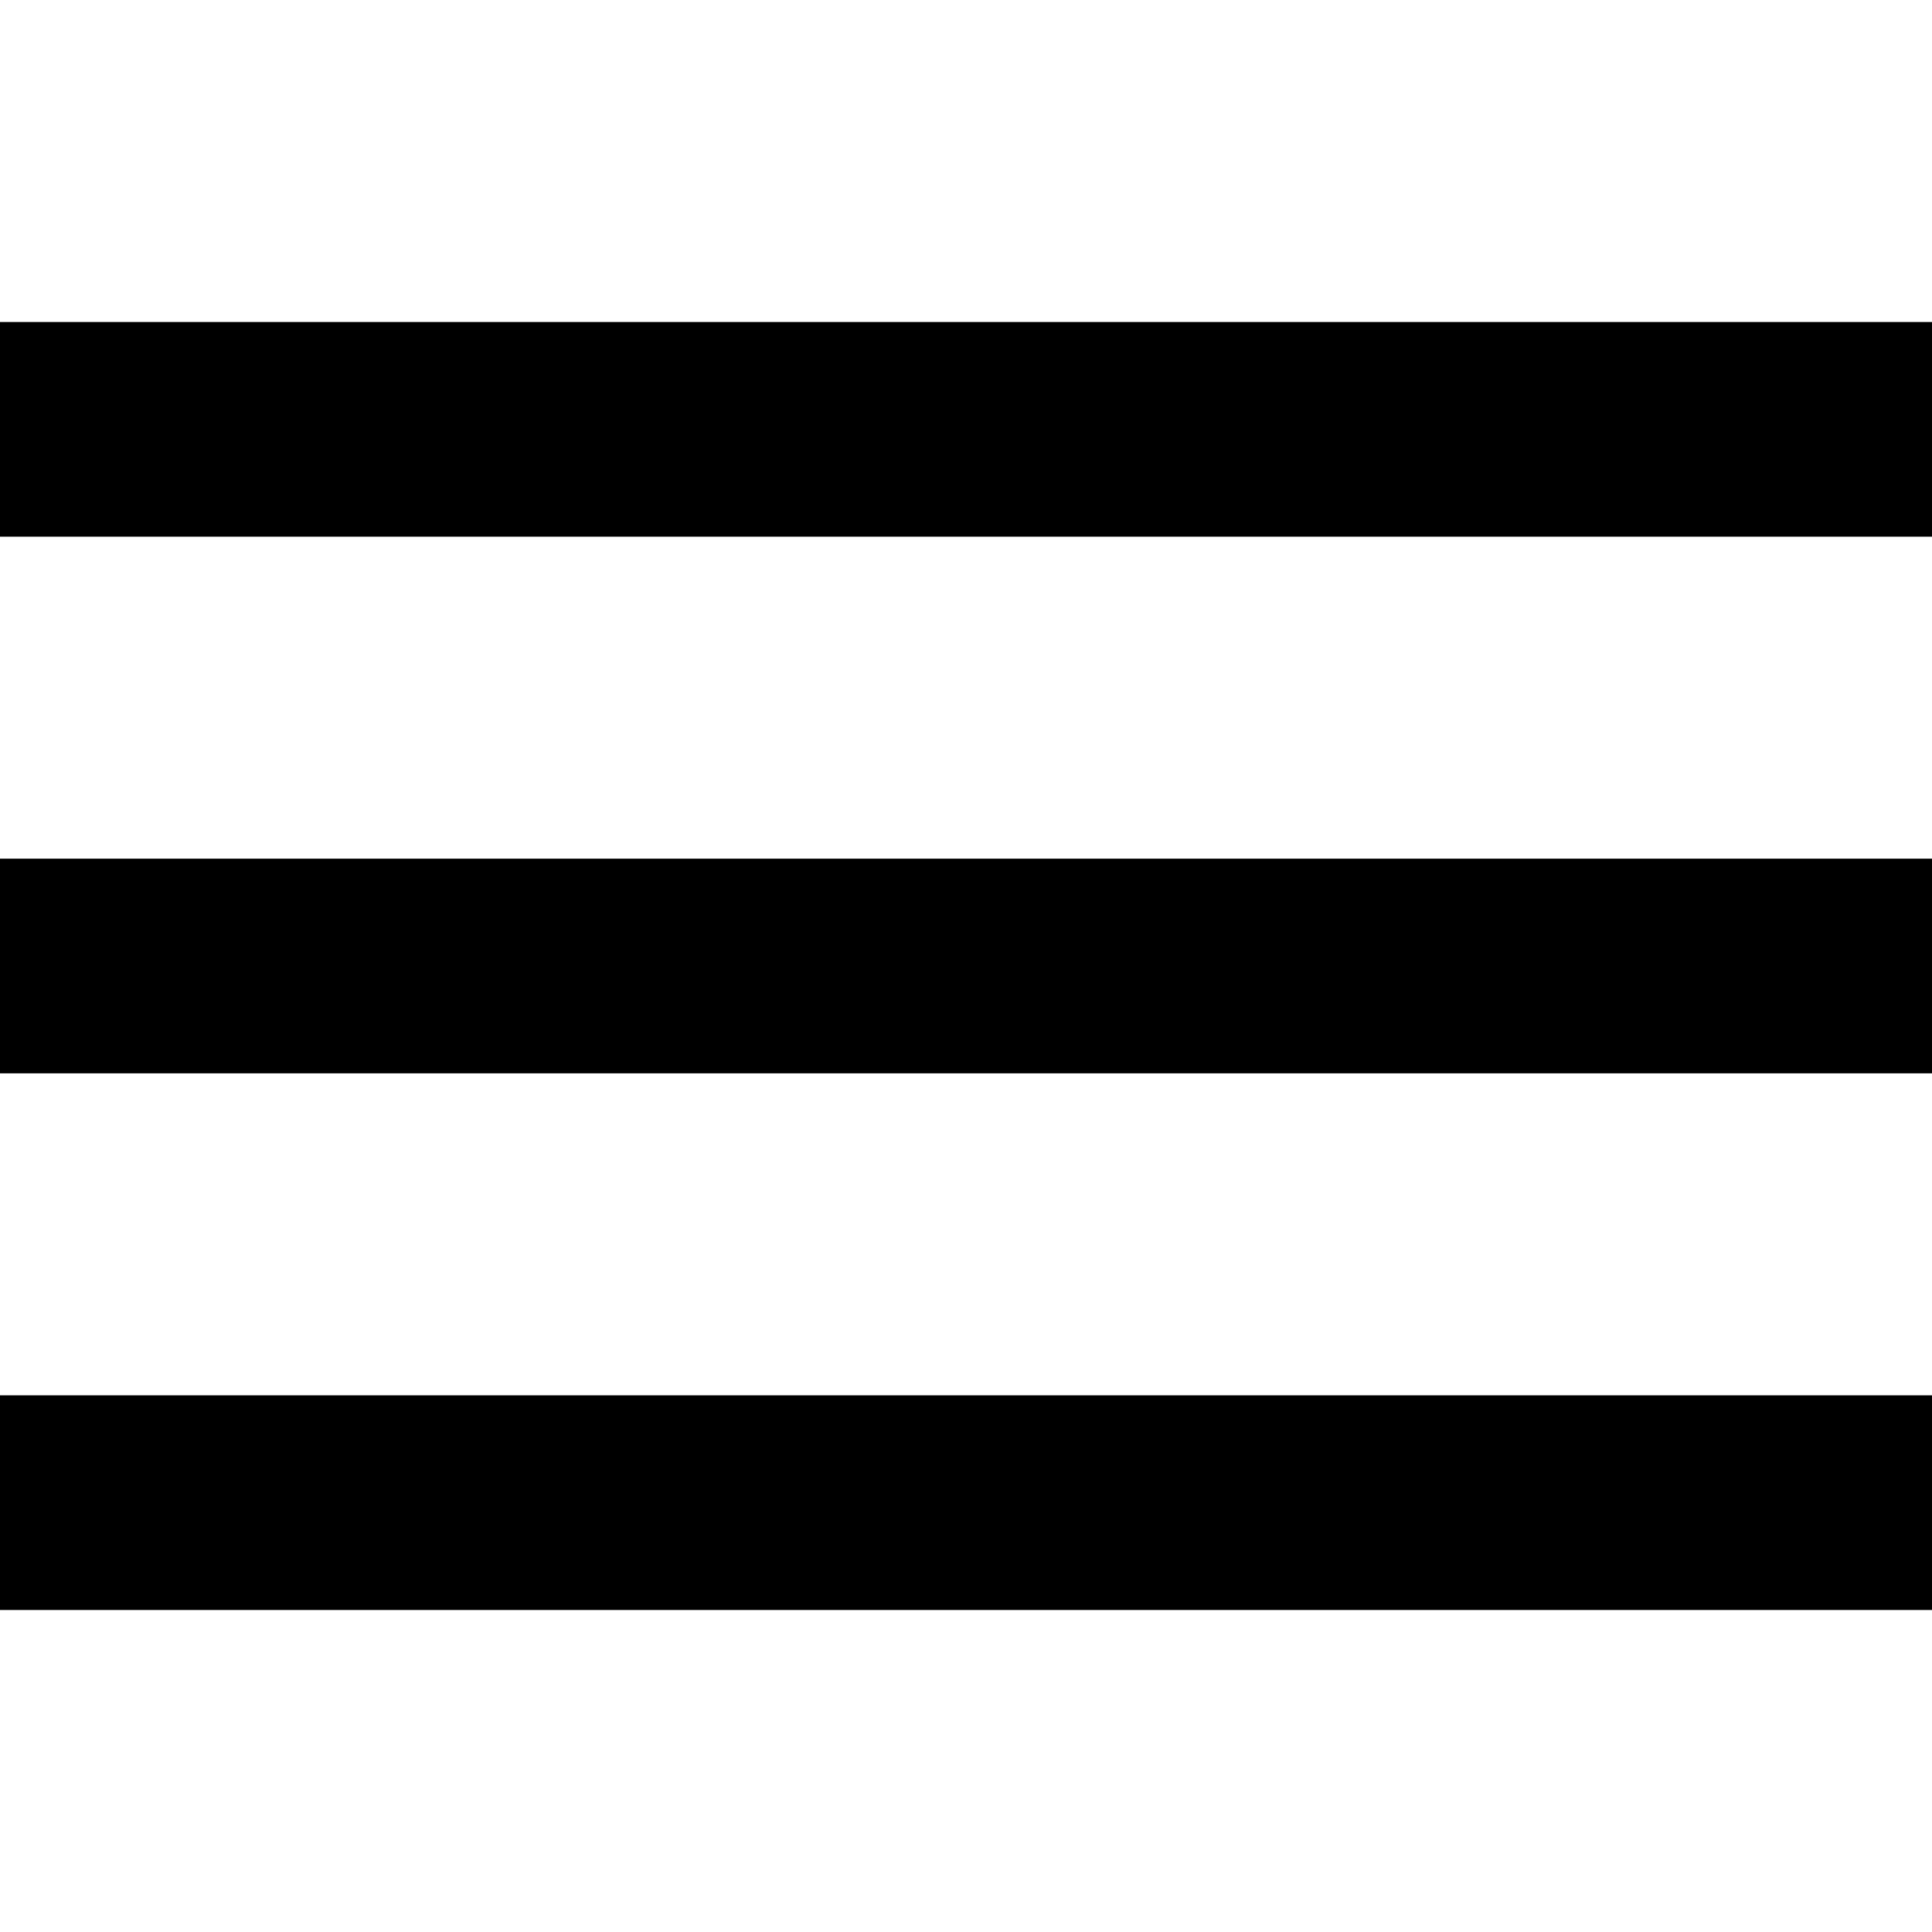
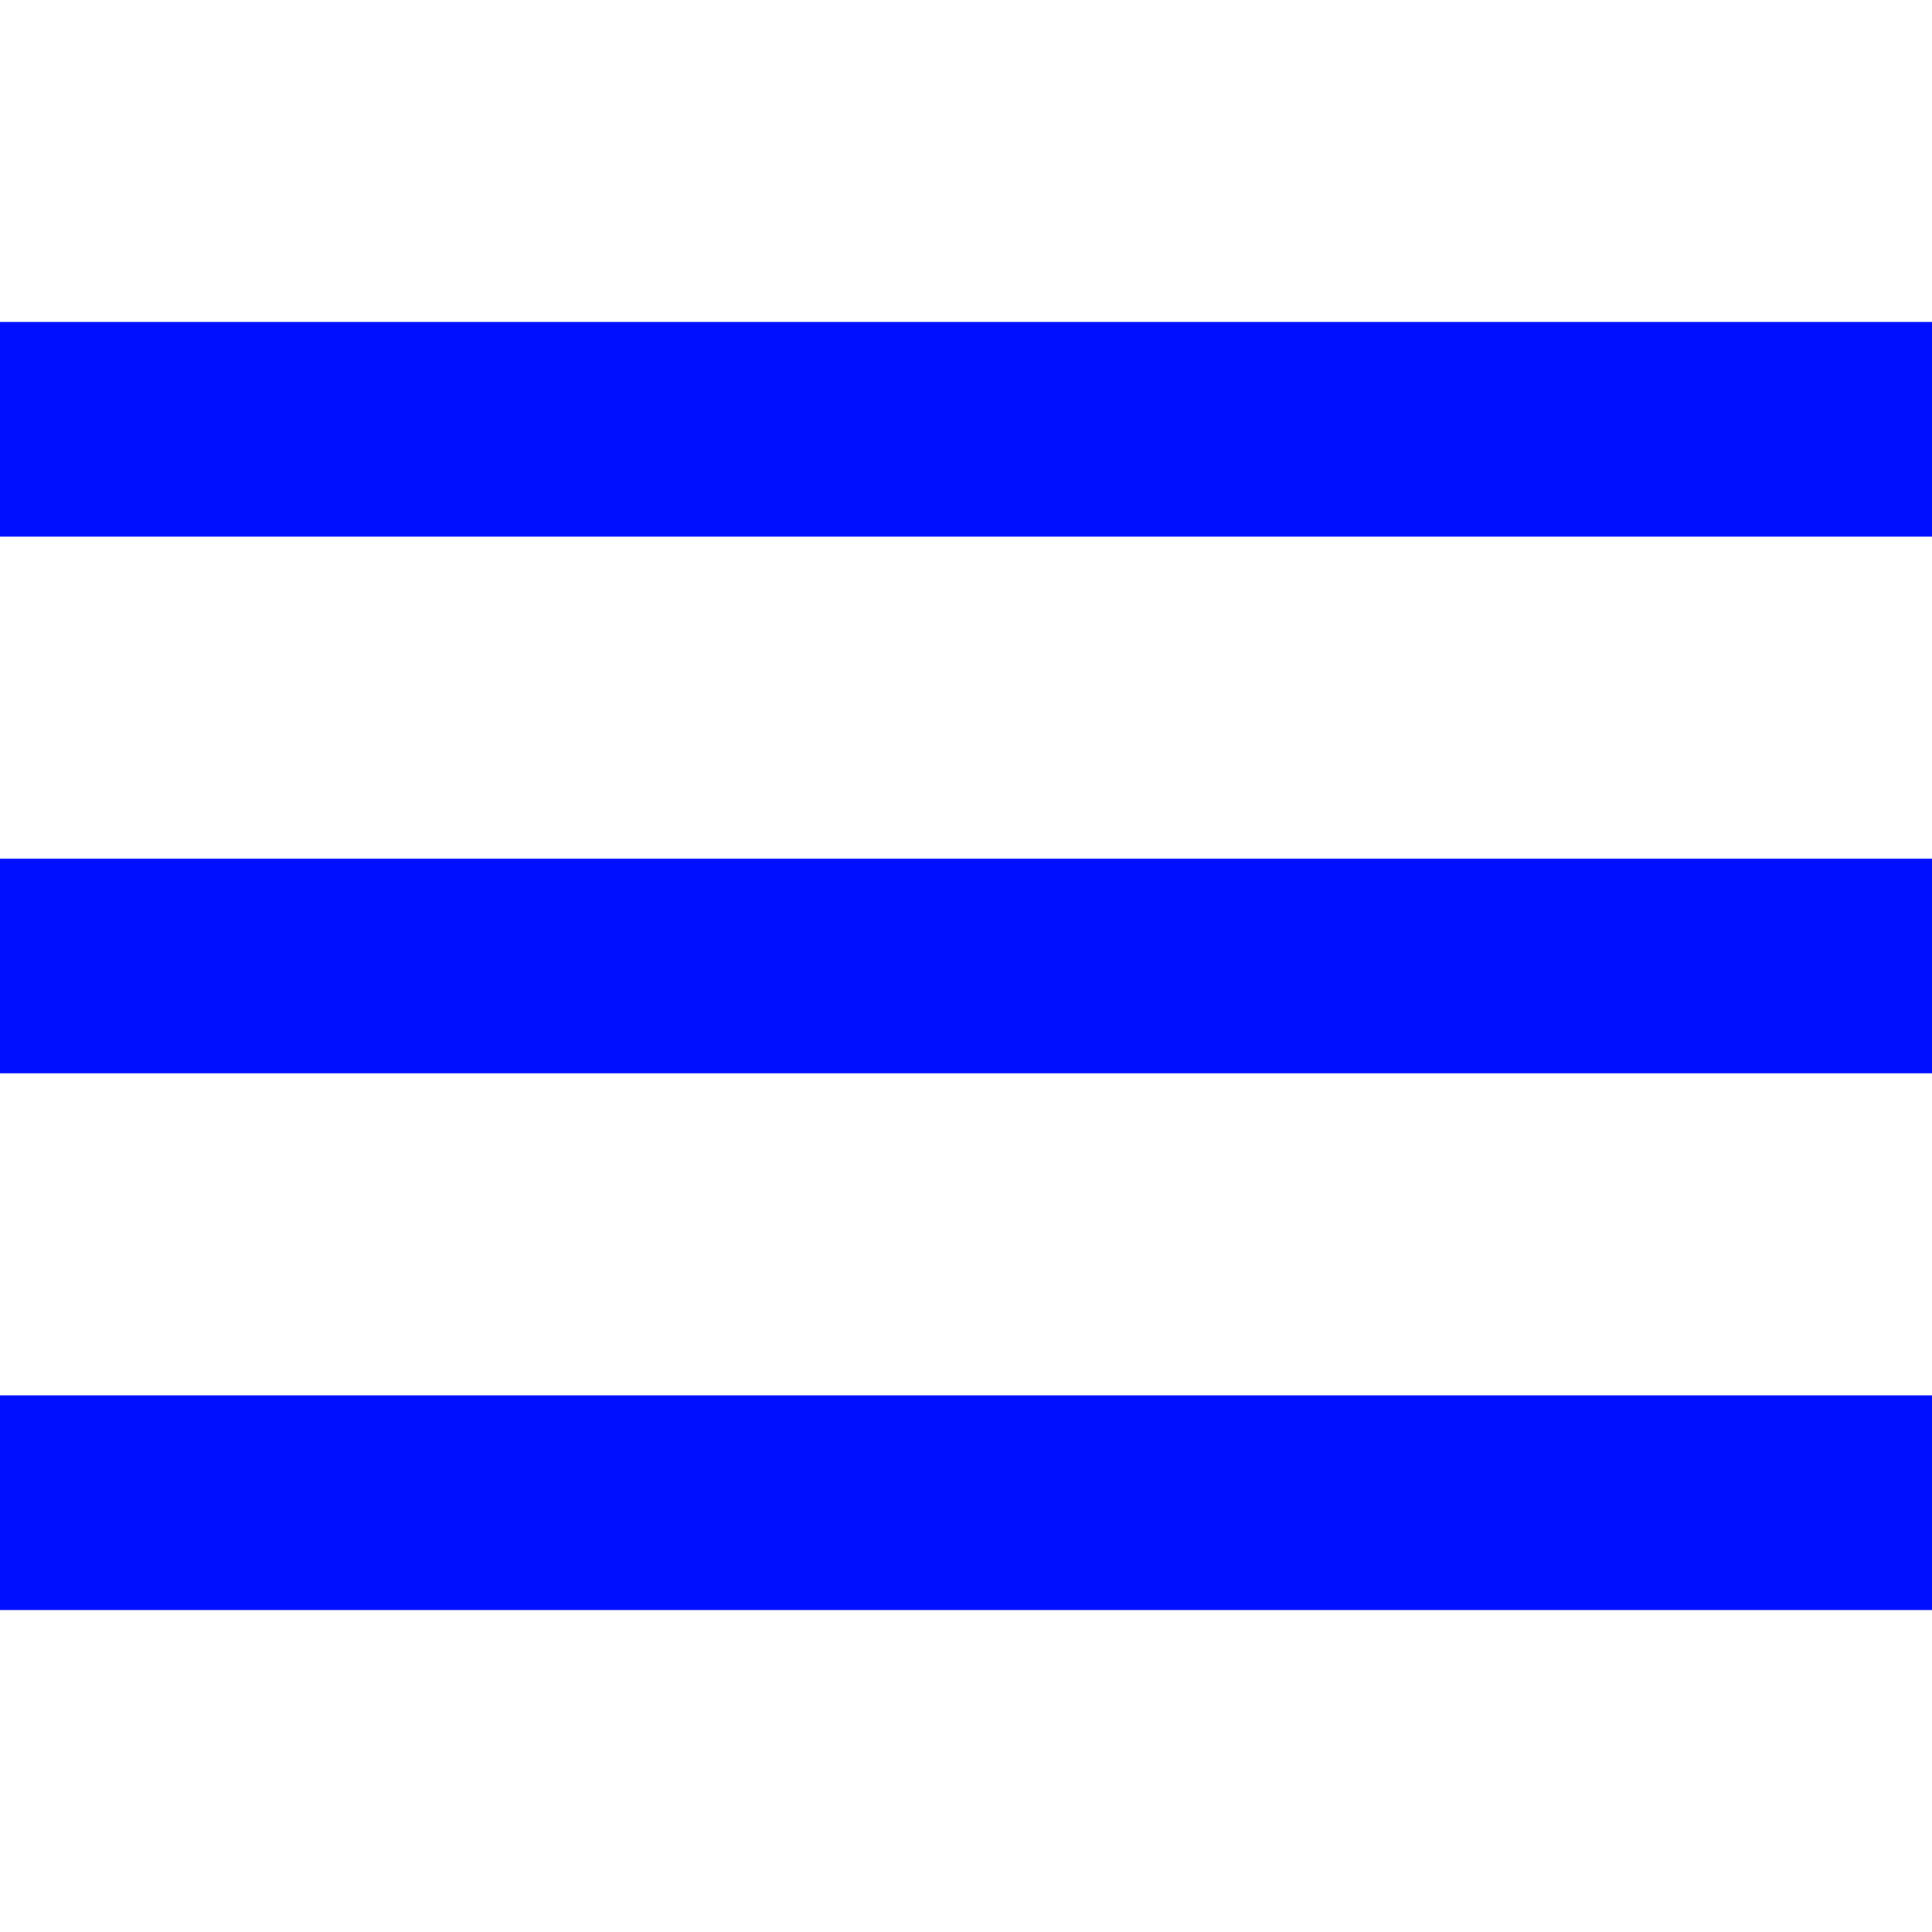
- <svg xmlns="http://www.w3.org/2000/svg" version="1.1" id="Capa_1" x="0px" y="0px" width="459px" height="459px" viewBox="0 0 459 459" style="enable-background:new 0 0 459 459;" xml:space="preserve">
+ <svg xmlns="http://www.w3.org/2000/svg" version="1.1" id="Capa_1" x="0px" y="0px" width="512px" height="512px" viewBox="0 0 459 459" style="enable-background:new 0 0 459 459;" xml:space="preserve">
  <g>
    <g id="menu">
-       <path d="M0,382.5h459v-51H0V382.5z M0,255h459v-51H0V255z M0,76.5v51h459v-51H0z" />
+       <path d="M0,382.5h459v-51H0V382.5z M0,255h459v-51H0V255z M0,76.5v51h459v-51H0z" fill="#000fff" />
    </g>
  </g>
  <g>
</g>
  <g>
</g>
  <g>
</g>
  <g>
</g>
  <g>
</g>
  <g>
</g>
  <g>
</g>
  <g>
</g>
  <g>
</g>
  <g>
</g>
  <g>
</g>
  <g>
</g>
  <g>
</g>
  <g>
</g>
  <g>
</g>
</svg>
